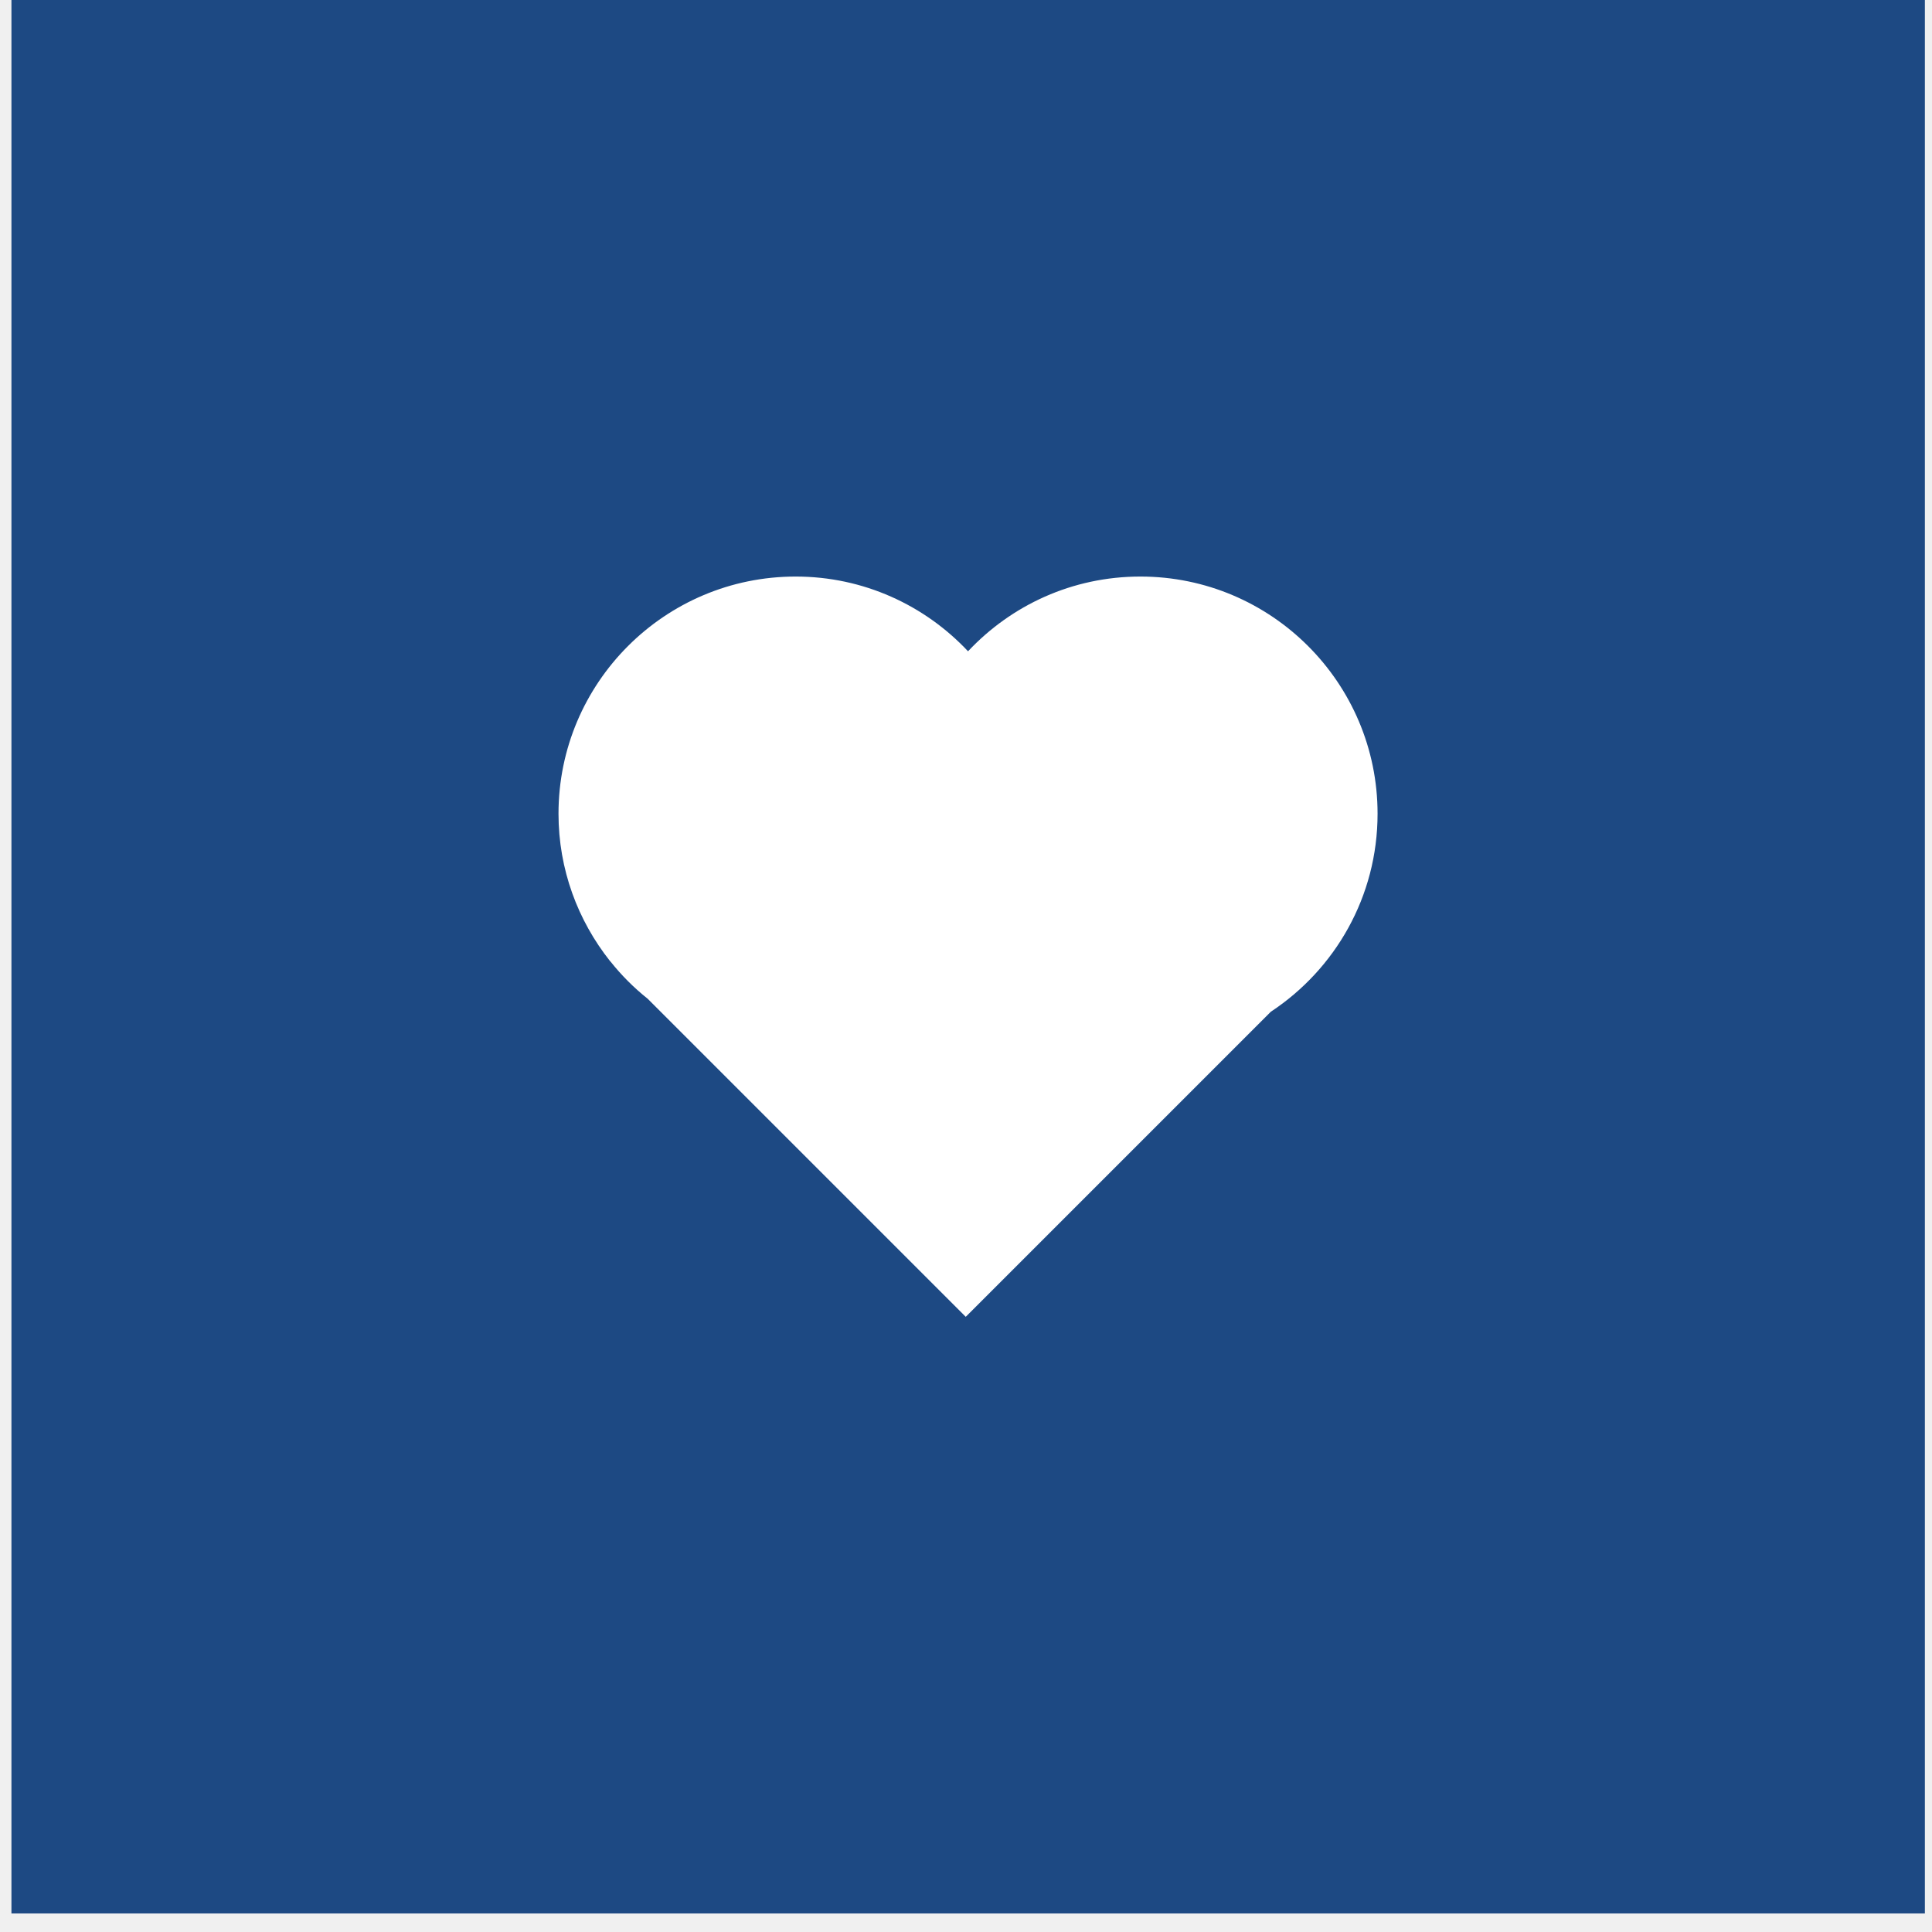
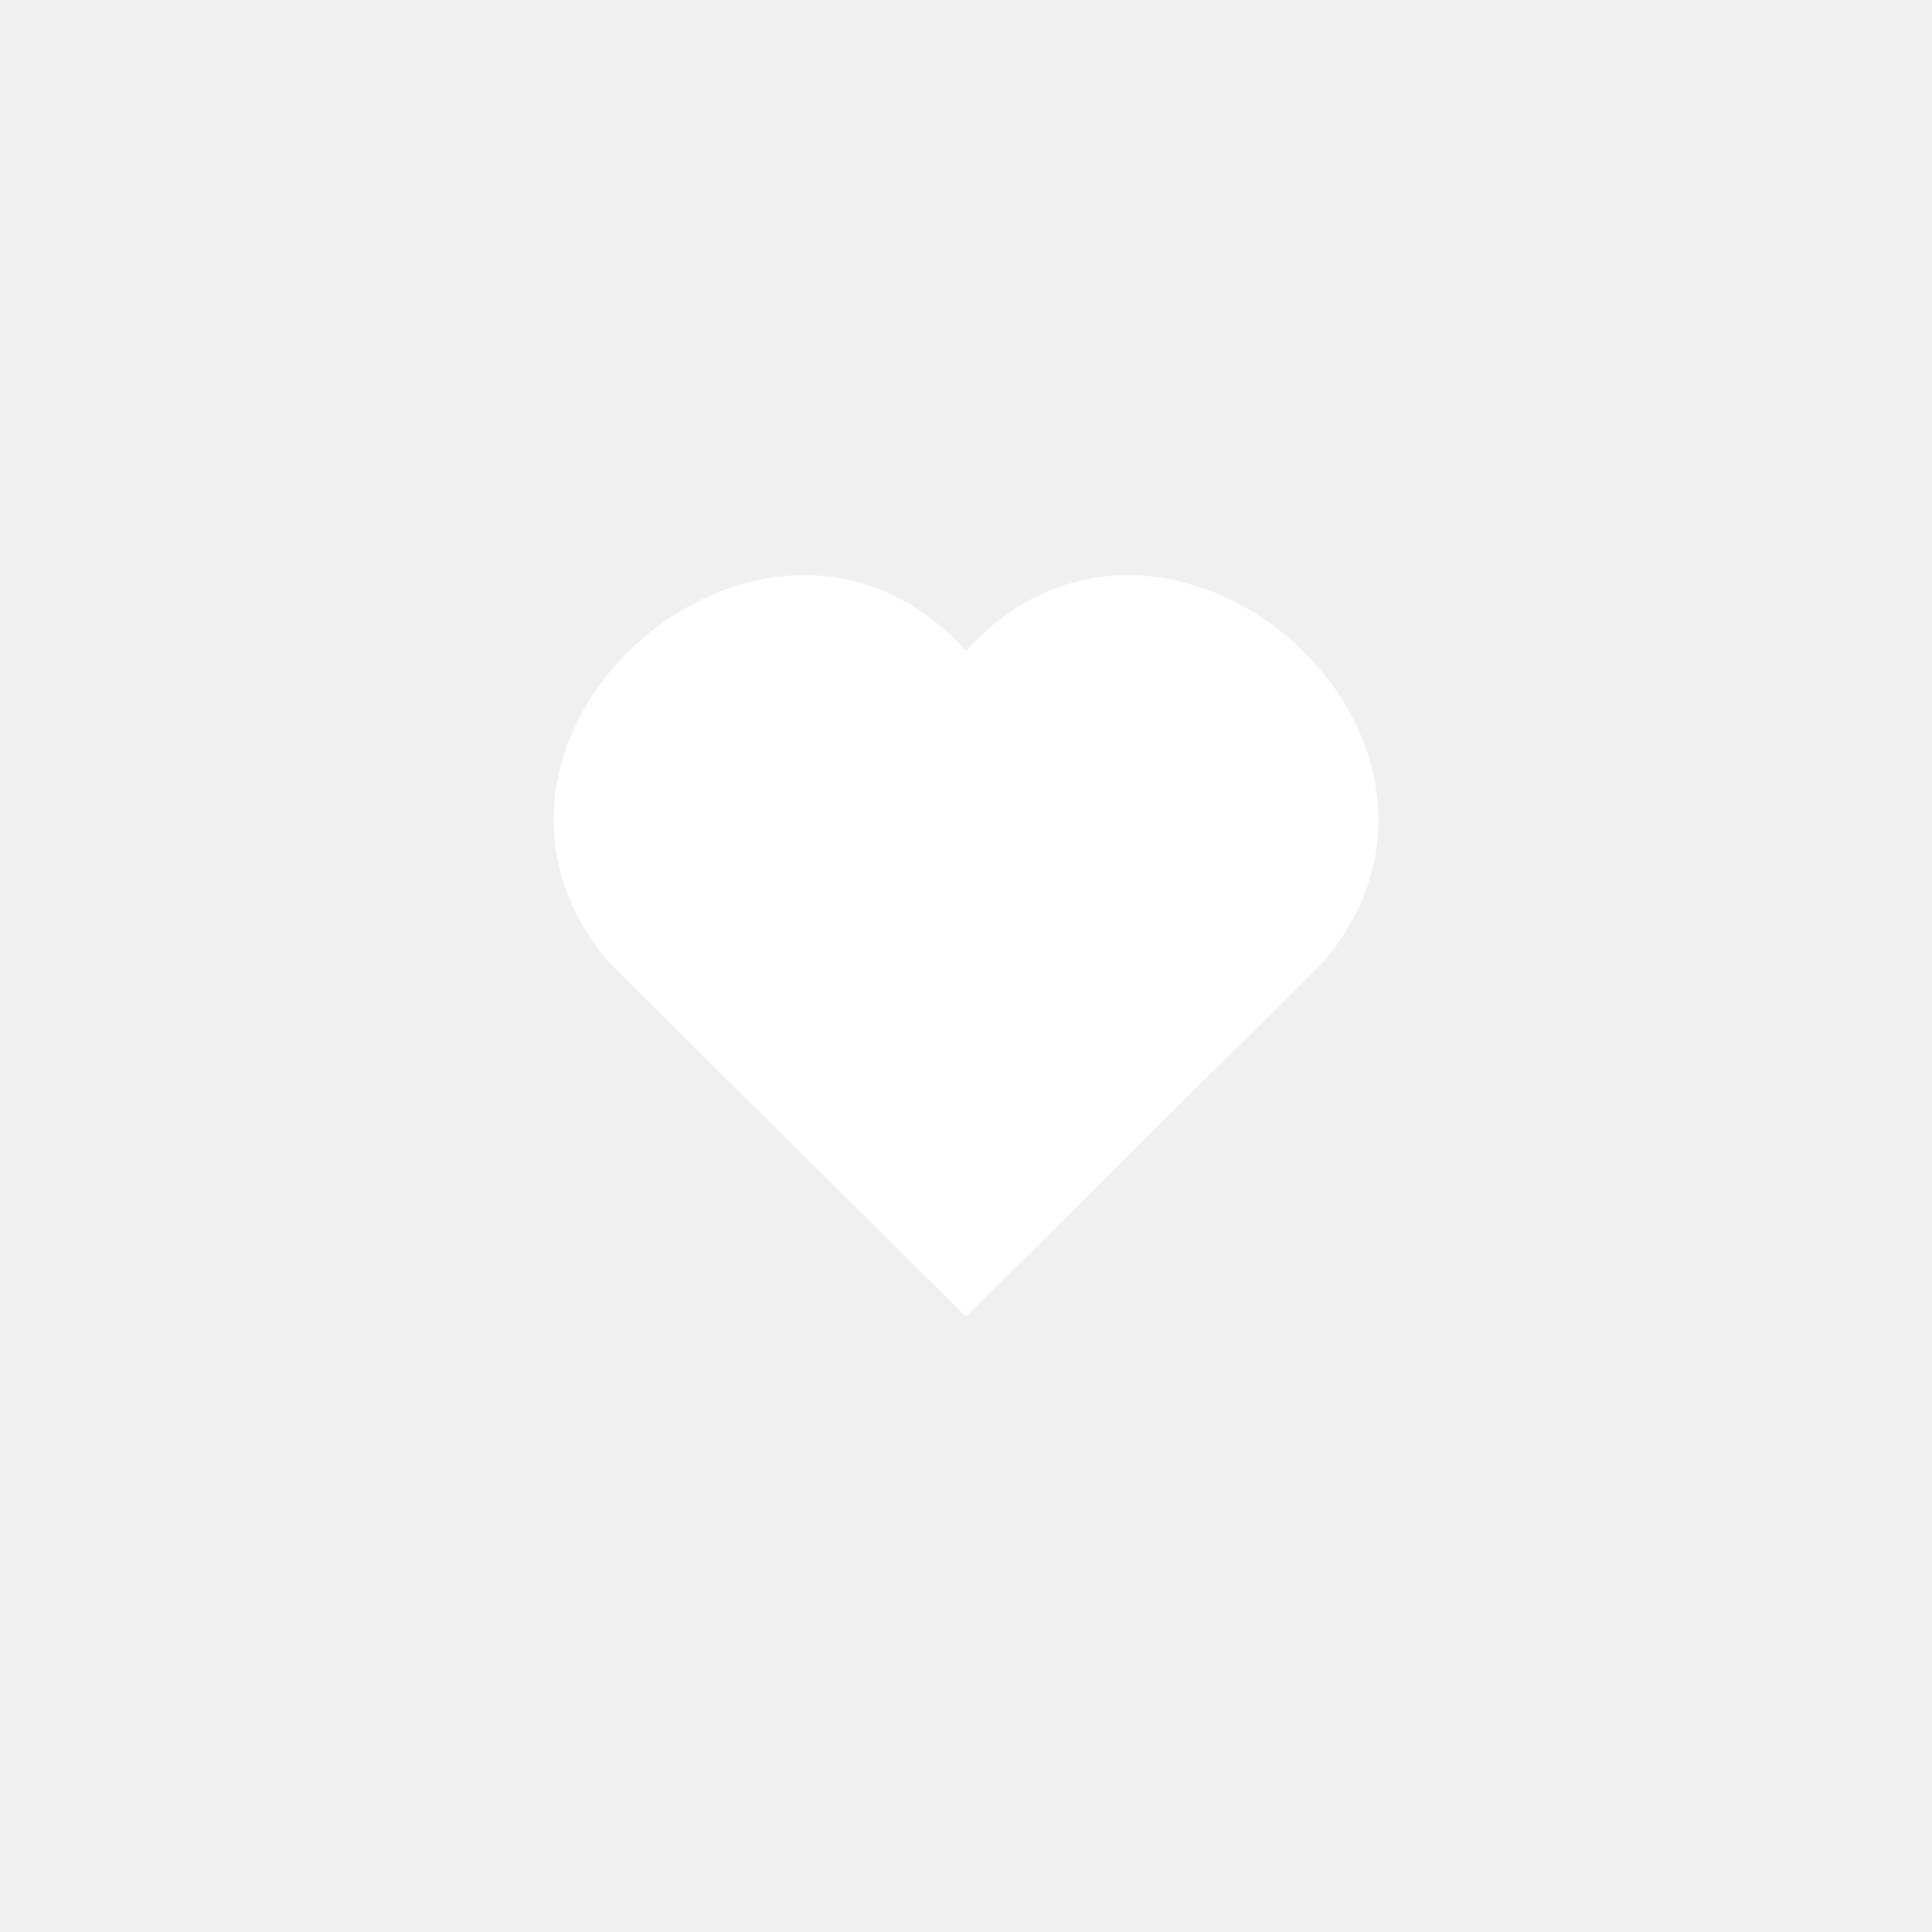
- <svg xmlns="http://www.w3.org/2000/svg" width="76" height="76" viewBox="0 0 76 76" fill="none">
-   <path d="M75.72 0H0.45V75.27H75.72V0Z" fill="#1D4983" />
-   <path d="M54.19 32.01C54.19 26.86 50.01 22.68 44.86 22.68C42.18 22.68 39.78 23.81 38.08 25.62C36.38 23.81 33.97 22.68 31.3 22.68C26.15 22.68 21.97 26.86 21.97 32.01C21.97 34.2 22.73 36.21 24 37.81L24.02 37.83C24.45 38.37 24.94 38.86 25.48 39.29L37.99 51.8L49.99 39.8C52.52 38.13 54.19 35.27 54.19 32.01Z" fill="white" />
+ <svg xmlns="http://www.w3.org/2000/svg" viewBox="0 0 76 76" style="background:#1d4983">
+   <path fill="#FFF" d="M38,25.6c-7.8-8.6-21.5,3.3-14.1,12.2l14.1,14l14.1-14C59.5,28.9,45.8,17,38,25.6z" />
</svg>
